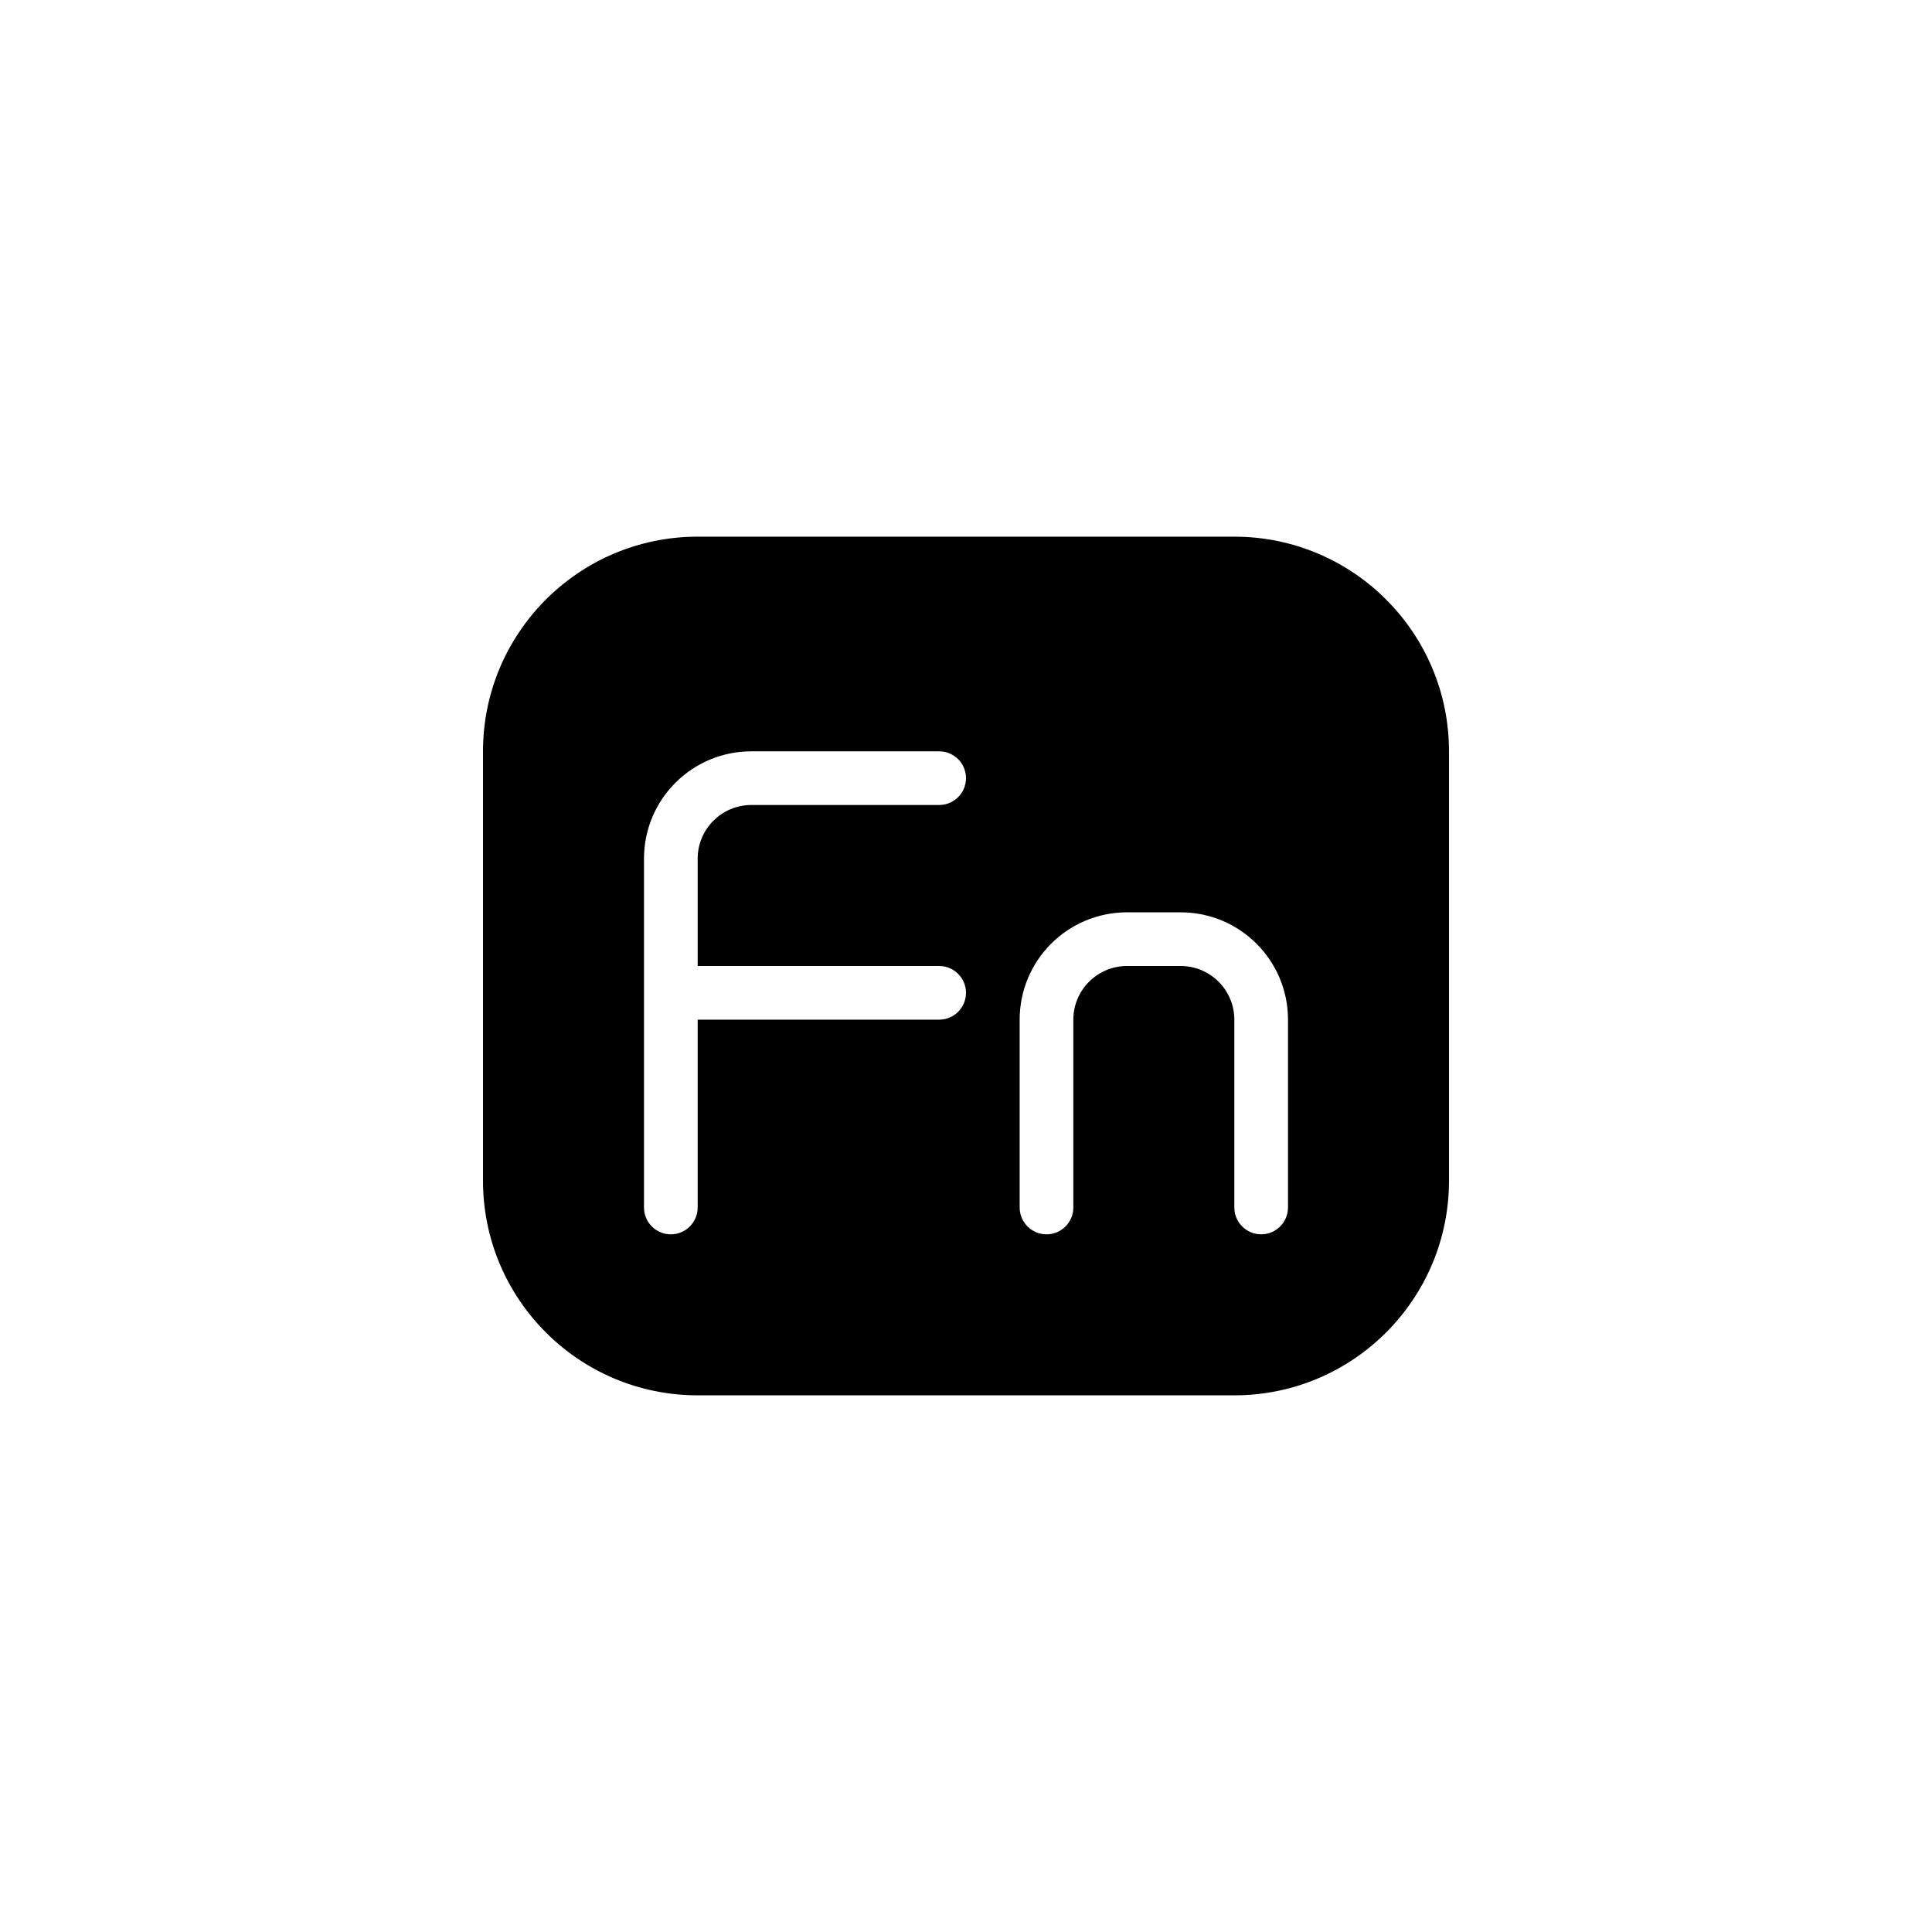
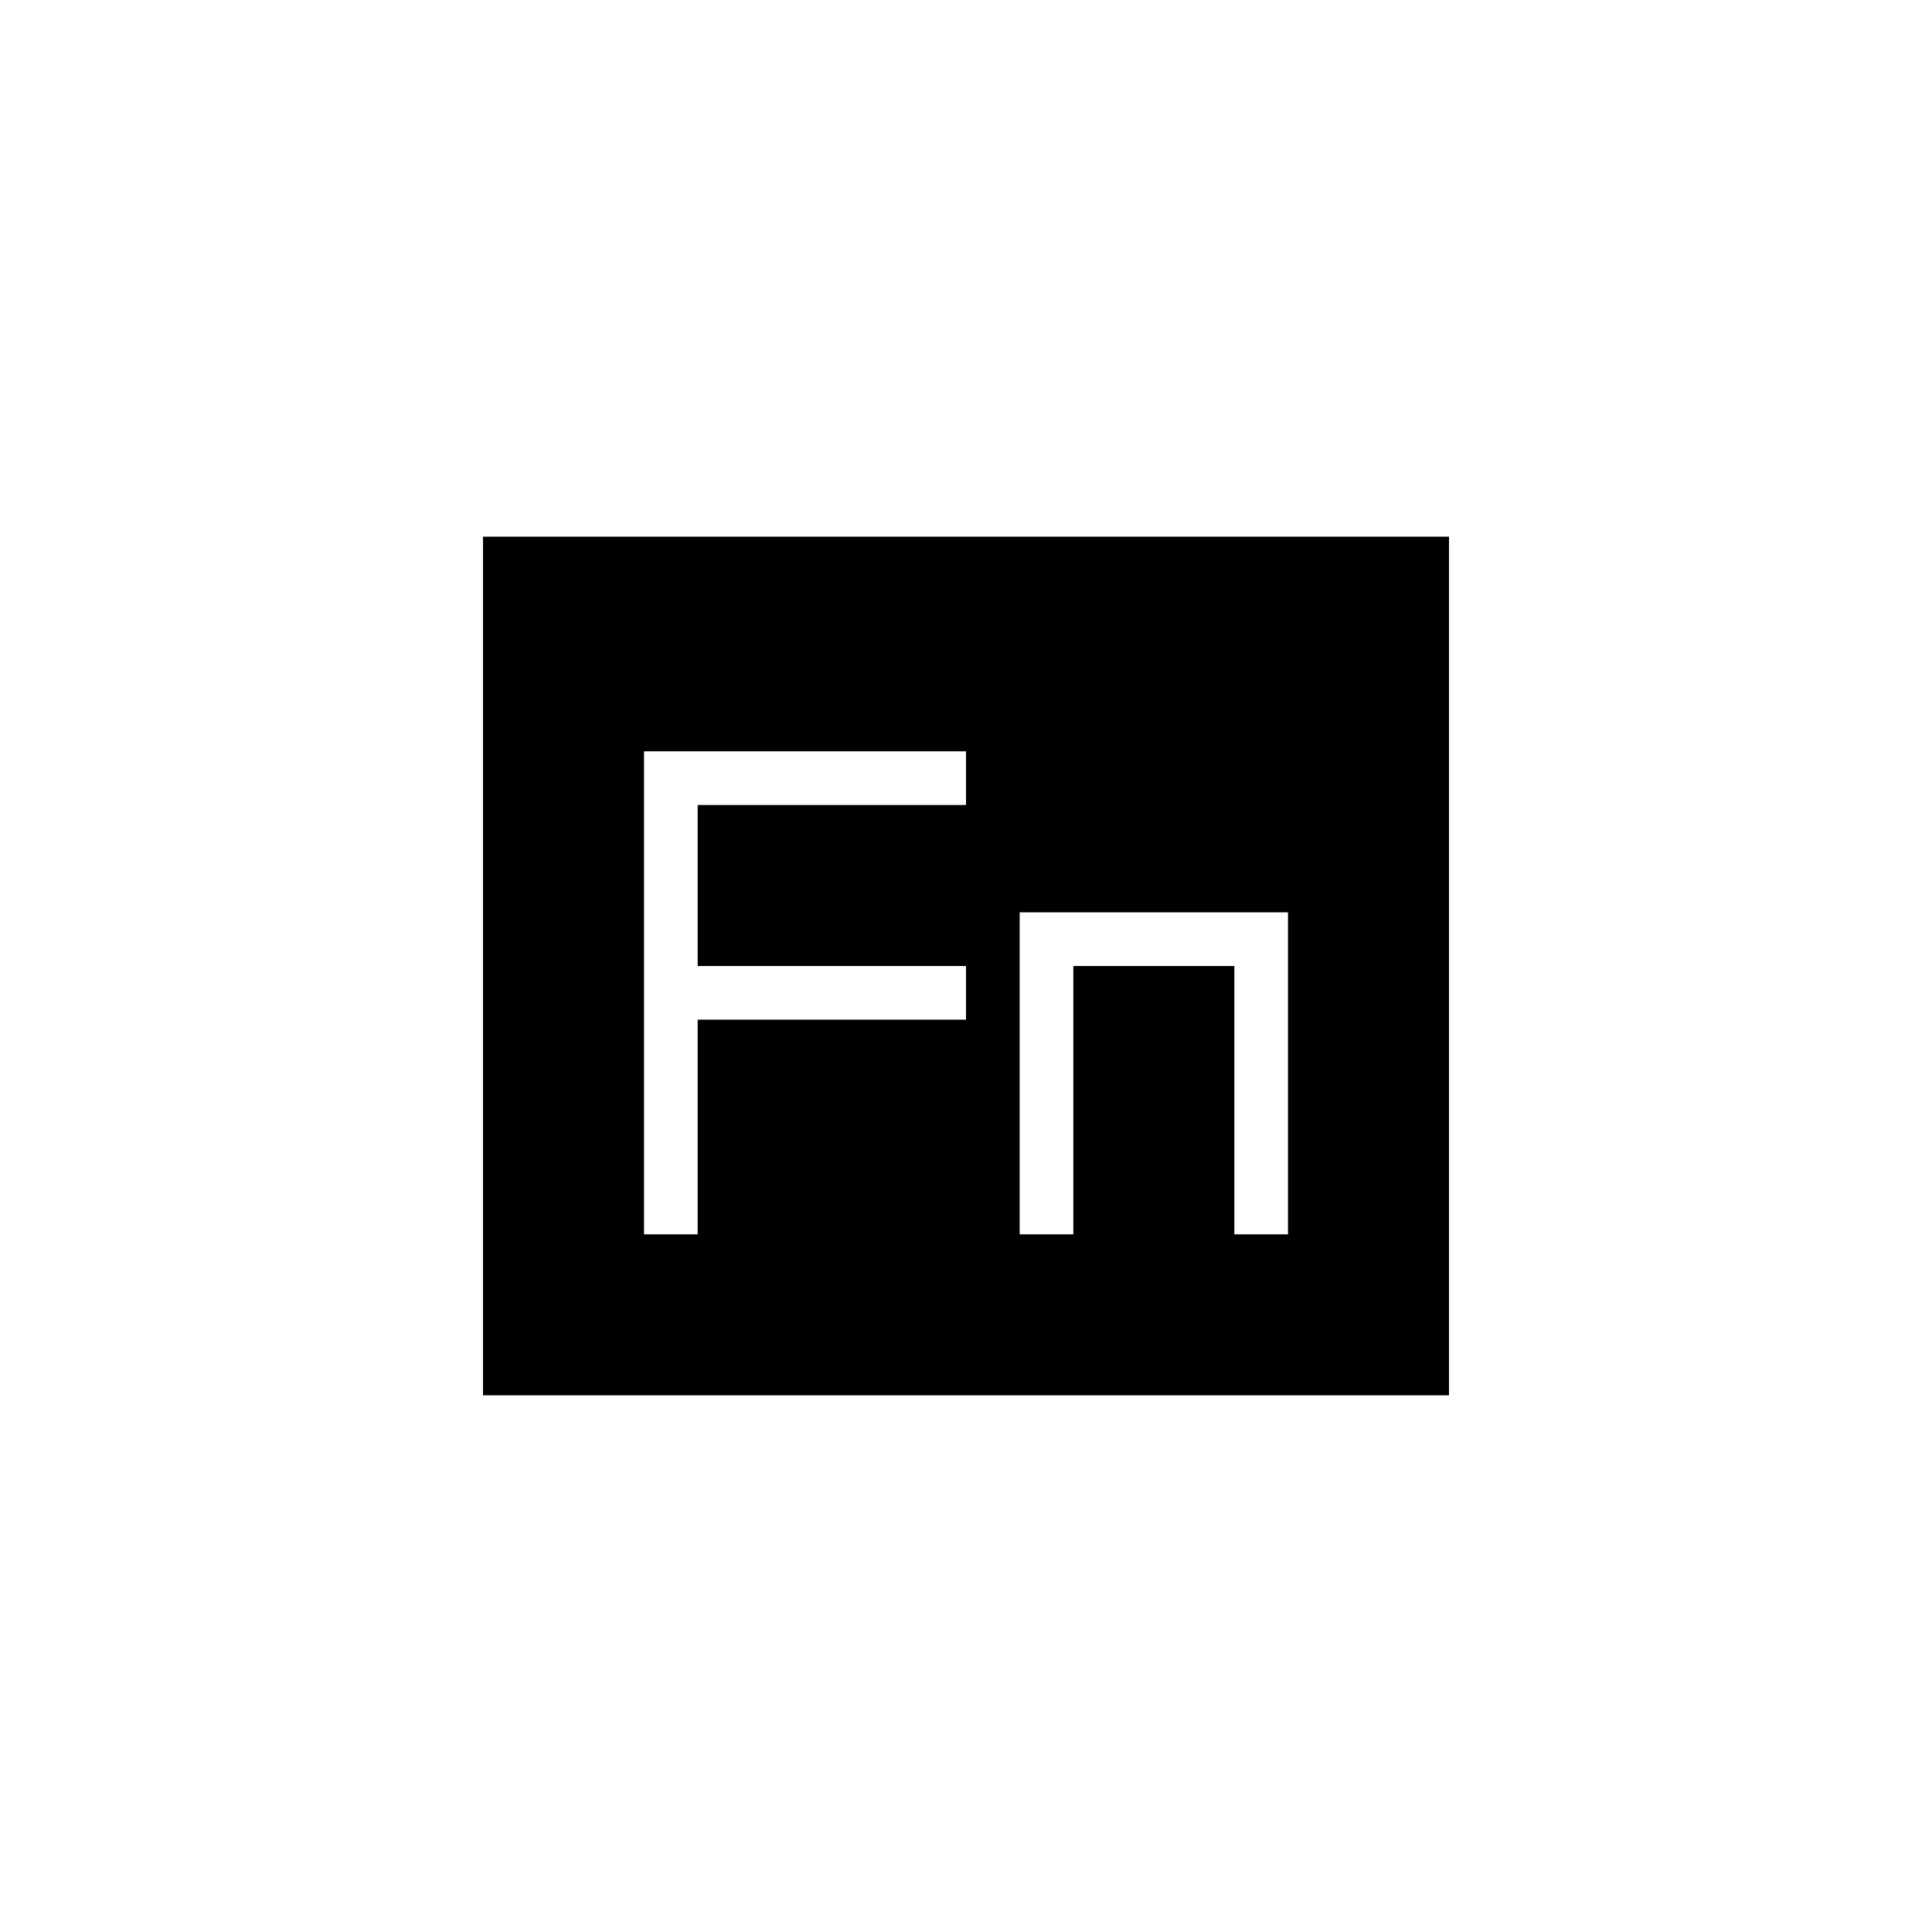
<svg xmlns="http://www.w3.org/2000/svg" width="36px" height="36px" viewBox="0 0 36 36" version="1.1">
-   <g id="页面-1" stroke="none" stroke-width="1" fill="none" fill-rule="evenodd">
-     <g id="按钮规范" transform="translate(-359, -287)" fill="#000000">
-       <g id="record" transform="translate(136, 204)">
-         <g id="主工具栏" transform="translate(158, 0)">
-           <g id="Group-5" transform="translate(62, 81)">
-             <g id="key_mormal" transform="translate(3, 2)">
-               <path d="M13,10 L23,10 C25.209,10 27,11.791 27,14 L27,22 C27,24.209 25.209,26 23,26 L13,26 C10.791,26 9,24.209 9,22 L9,14 C9,11.791 10.791,10 13,10 Z M14,14 C12.895,14 12,14.895 12,16 L12,22.5 C12,22.776 12.224,23 12.5,23 C12.776,23 13,22.776 13,22.5 L13,19 L17.5,19 C17.776,19 18,18.776 18,18.5 C18,18.224 17.776,18 17.5,18 L13,18 L13,16 C13,15.448 13.448,15 14,15 L17.5,15 C17.776,15 18,14.776 18,14.5 C18,14.224 17.776,14 17.5,14 L14,14 Z M21,17 C19.895,17 19,17.895 19,19 L19,22.5 C19,22.776 19.224,23 19.5,23 C19.776,23 20,22.776 20,22.5 L20,19 C20,18.448 20.448,18 21,18 L22,18 C22.552,18 23,18.448 23,19 L23,22.5 C23,22.776 23.224,23 23.5,23 C23.776,23 24,22.776 24,22.5 L24,19 C24,17.895 23.105,17 22,17 L21,17 Z" id="Combined-Shape" />
-             </g>
-           </g>
-         </g>
+   <g id="截图录屏" stroke="none" stroke-width="1" fill="none" fill-rule="evenodd">
+     <g id="画框" transform="translate(-99, -483)" fill="#000000">
+       <g id="按键" transform="translate(99, 483)">
+         <rect id="占位" fill-opacity="0" x="0" y="0" width="36" height="36" rx="8" />
+         <path d="M27,10 L27,26 L9,26 L9,10 L27,10 Z M18,14 L12,14 L12,23 L13,23 L13,19 L18,19 L18,18 L13,18 L13,15 L18,15 L18,14 Z M24,17 L19,17 L19,23 L20,23 L20,18 L23,18 L23,23 L24,23 L24,17 Z" id="Combined-Shape" fill-rule="nonzero" />
      </g>
    </g>
  </g>
</svg>
